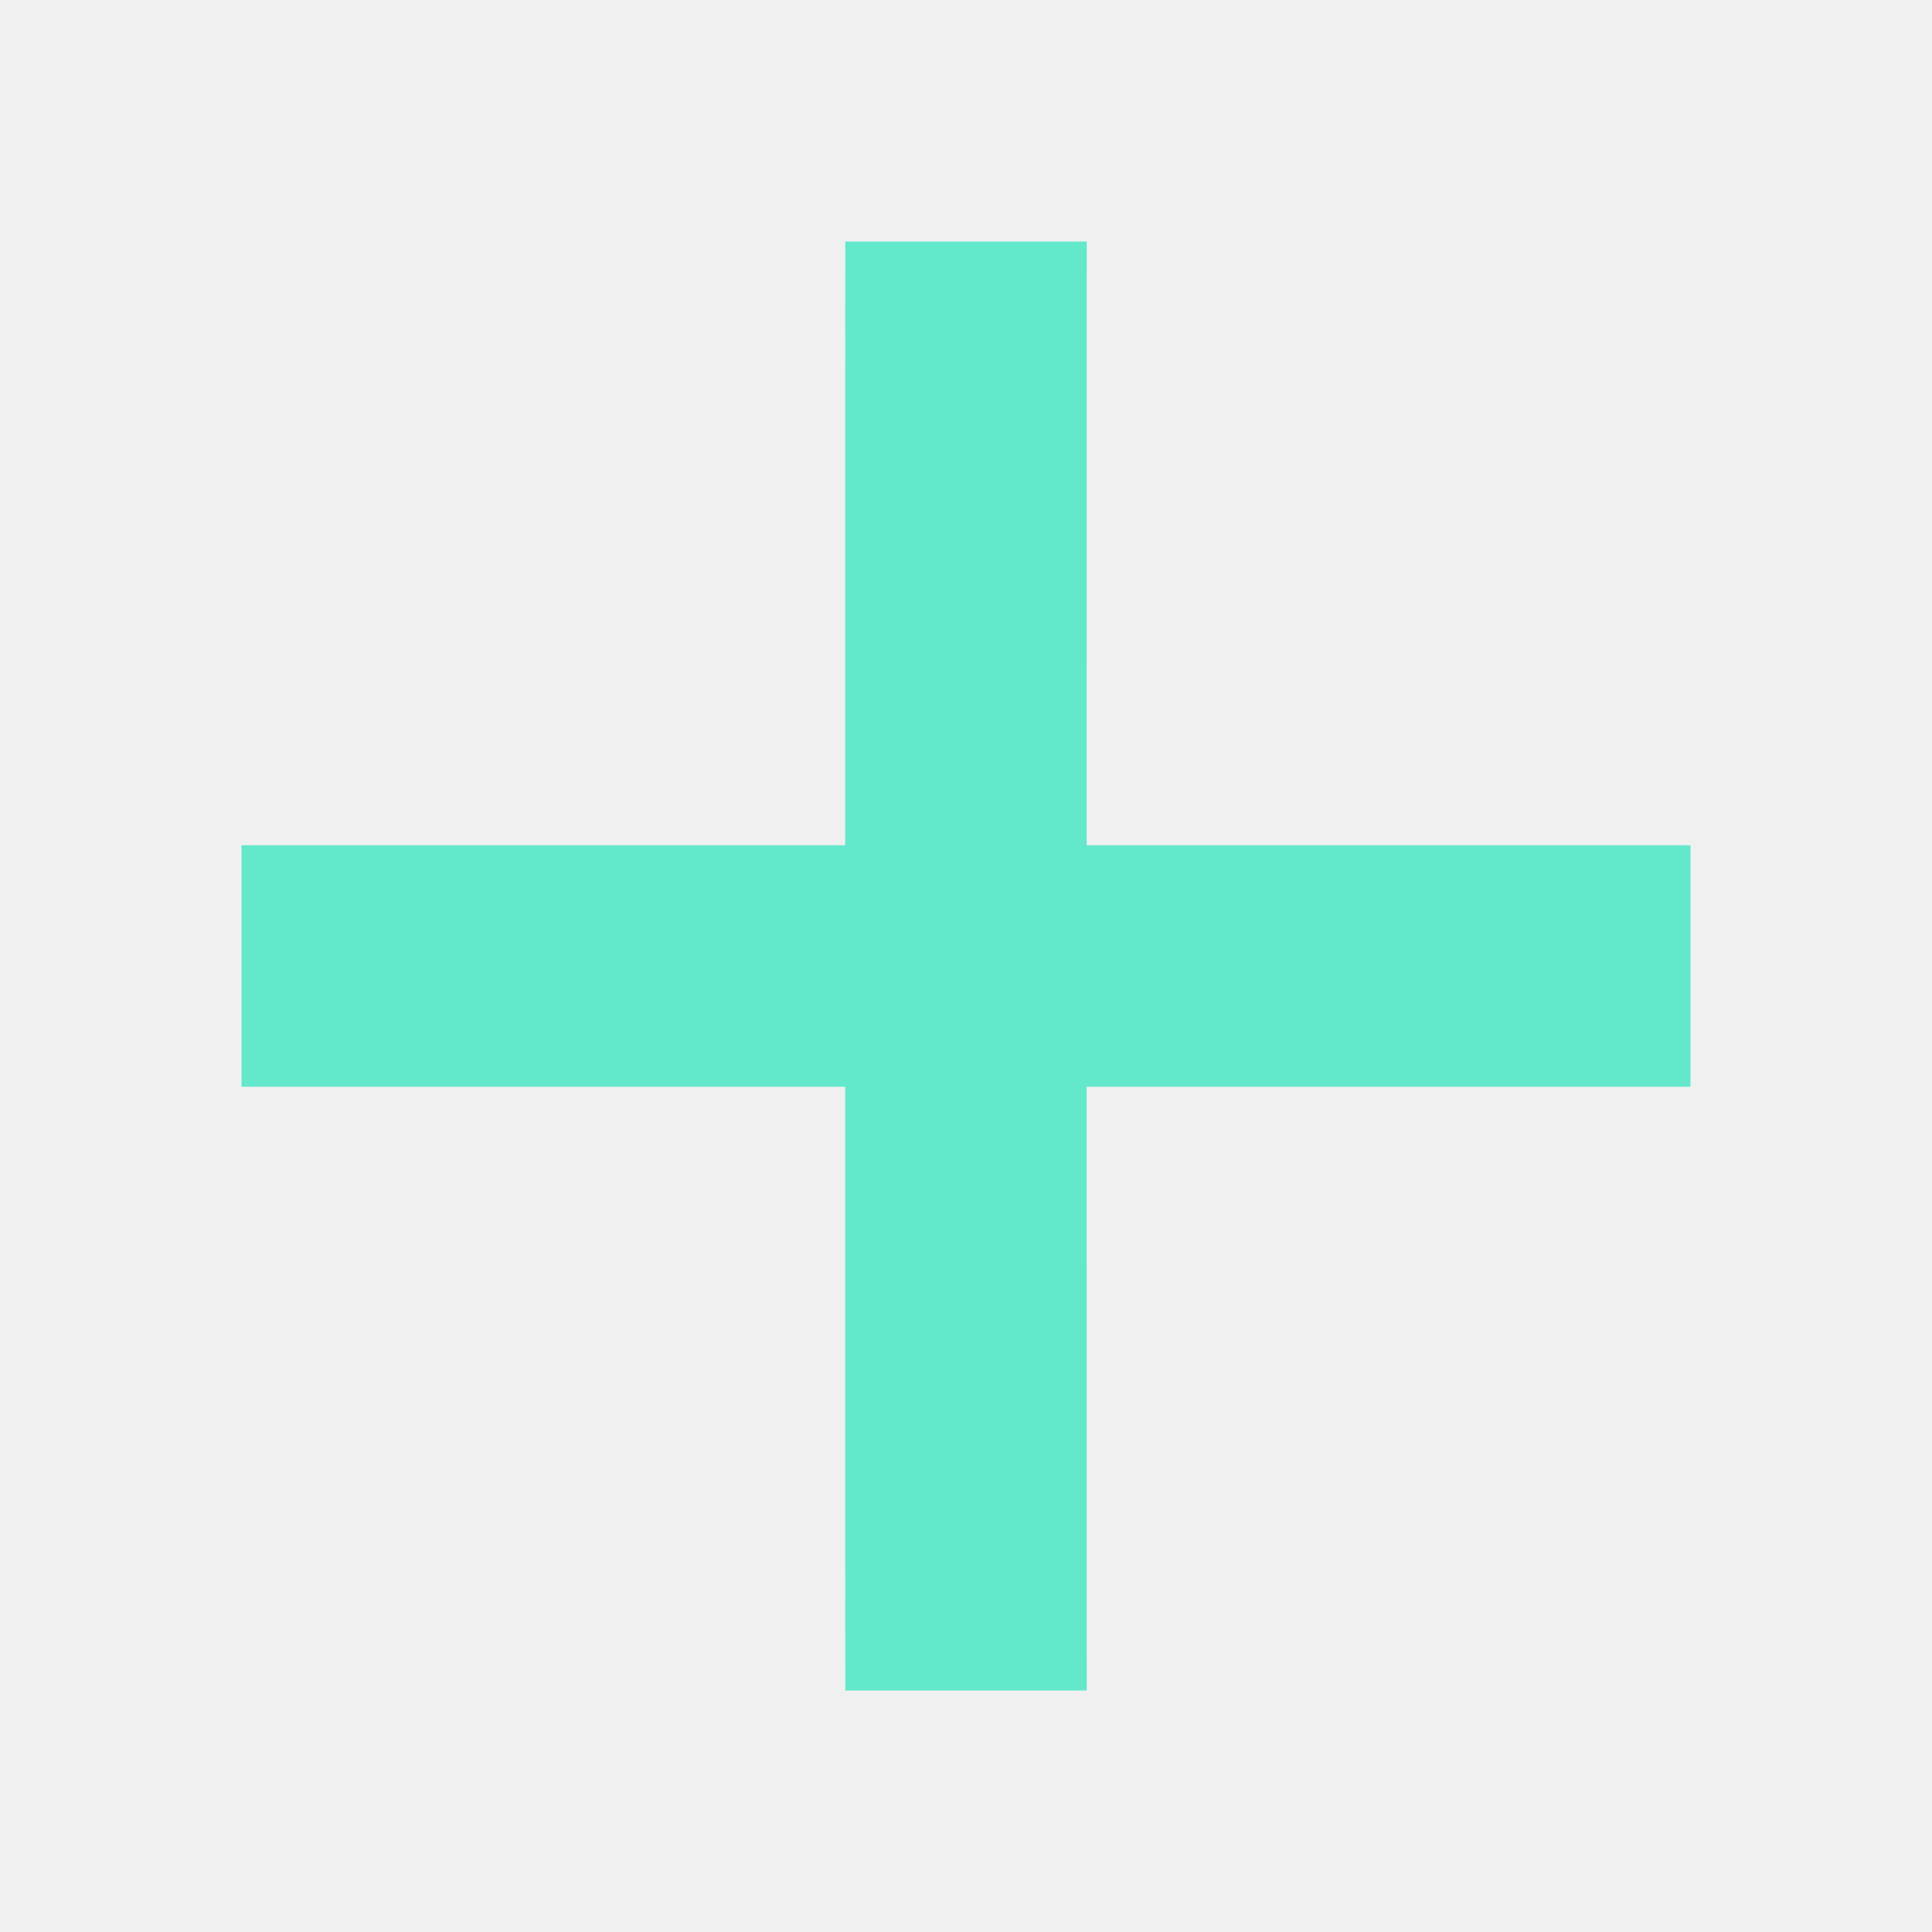
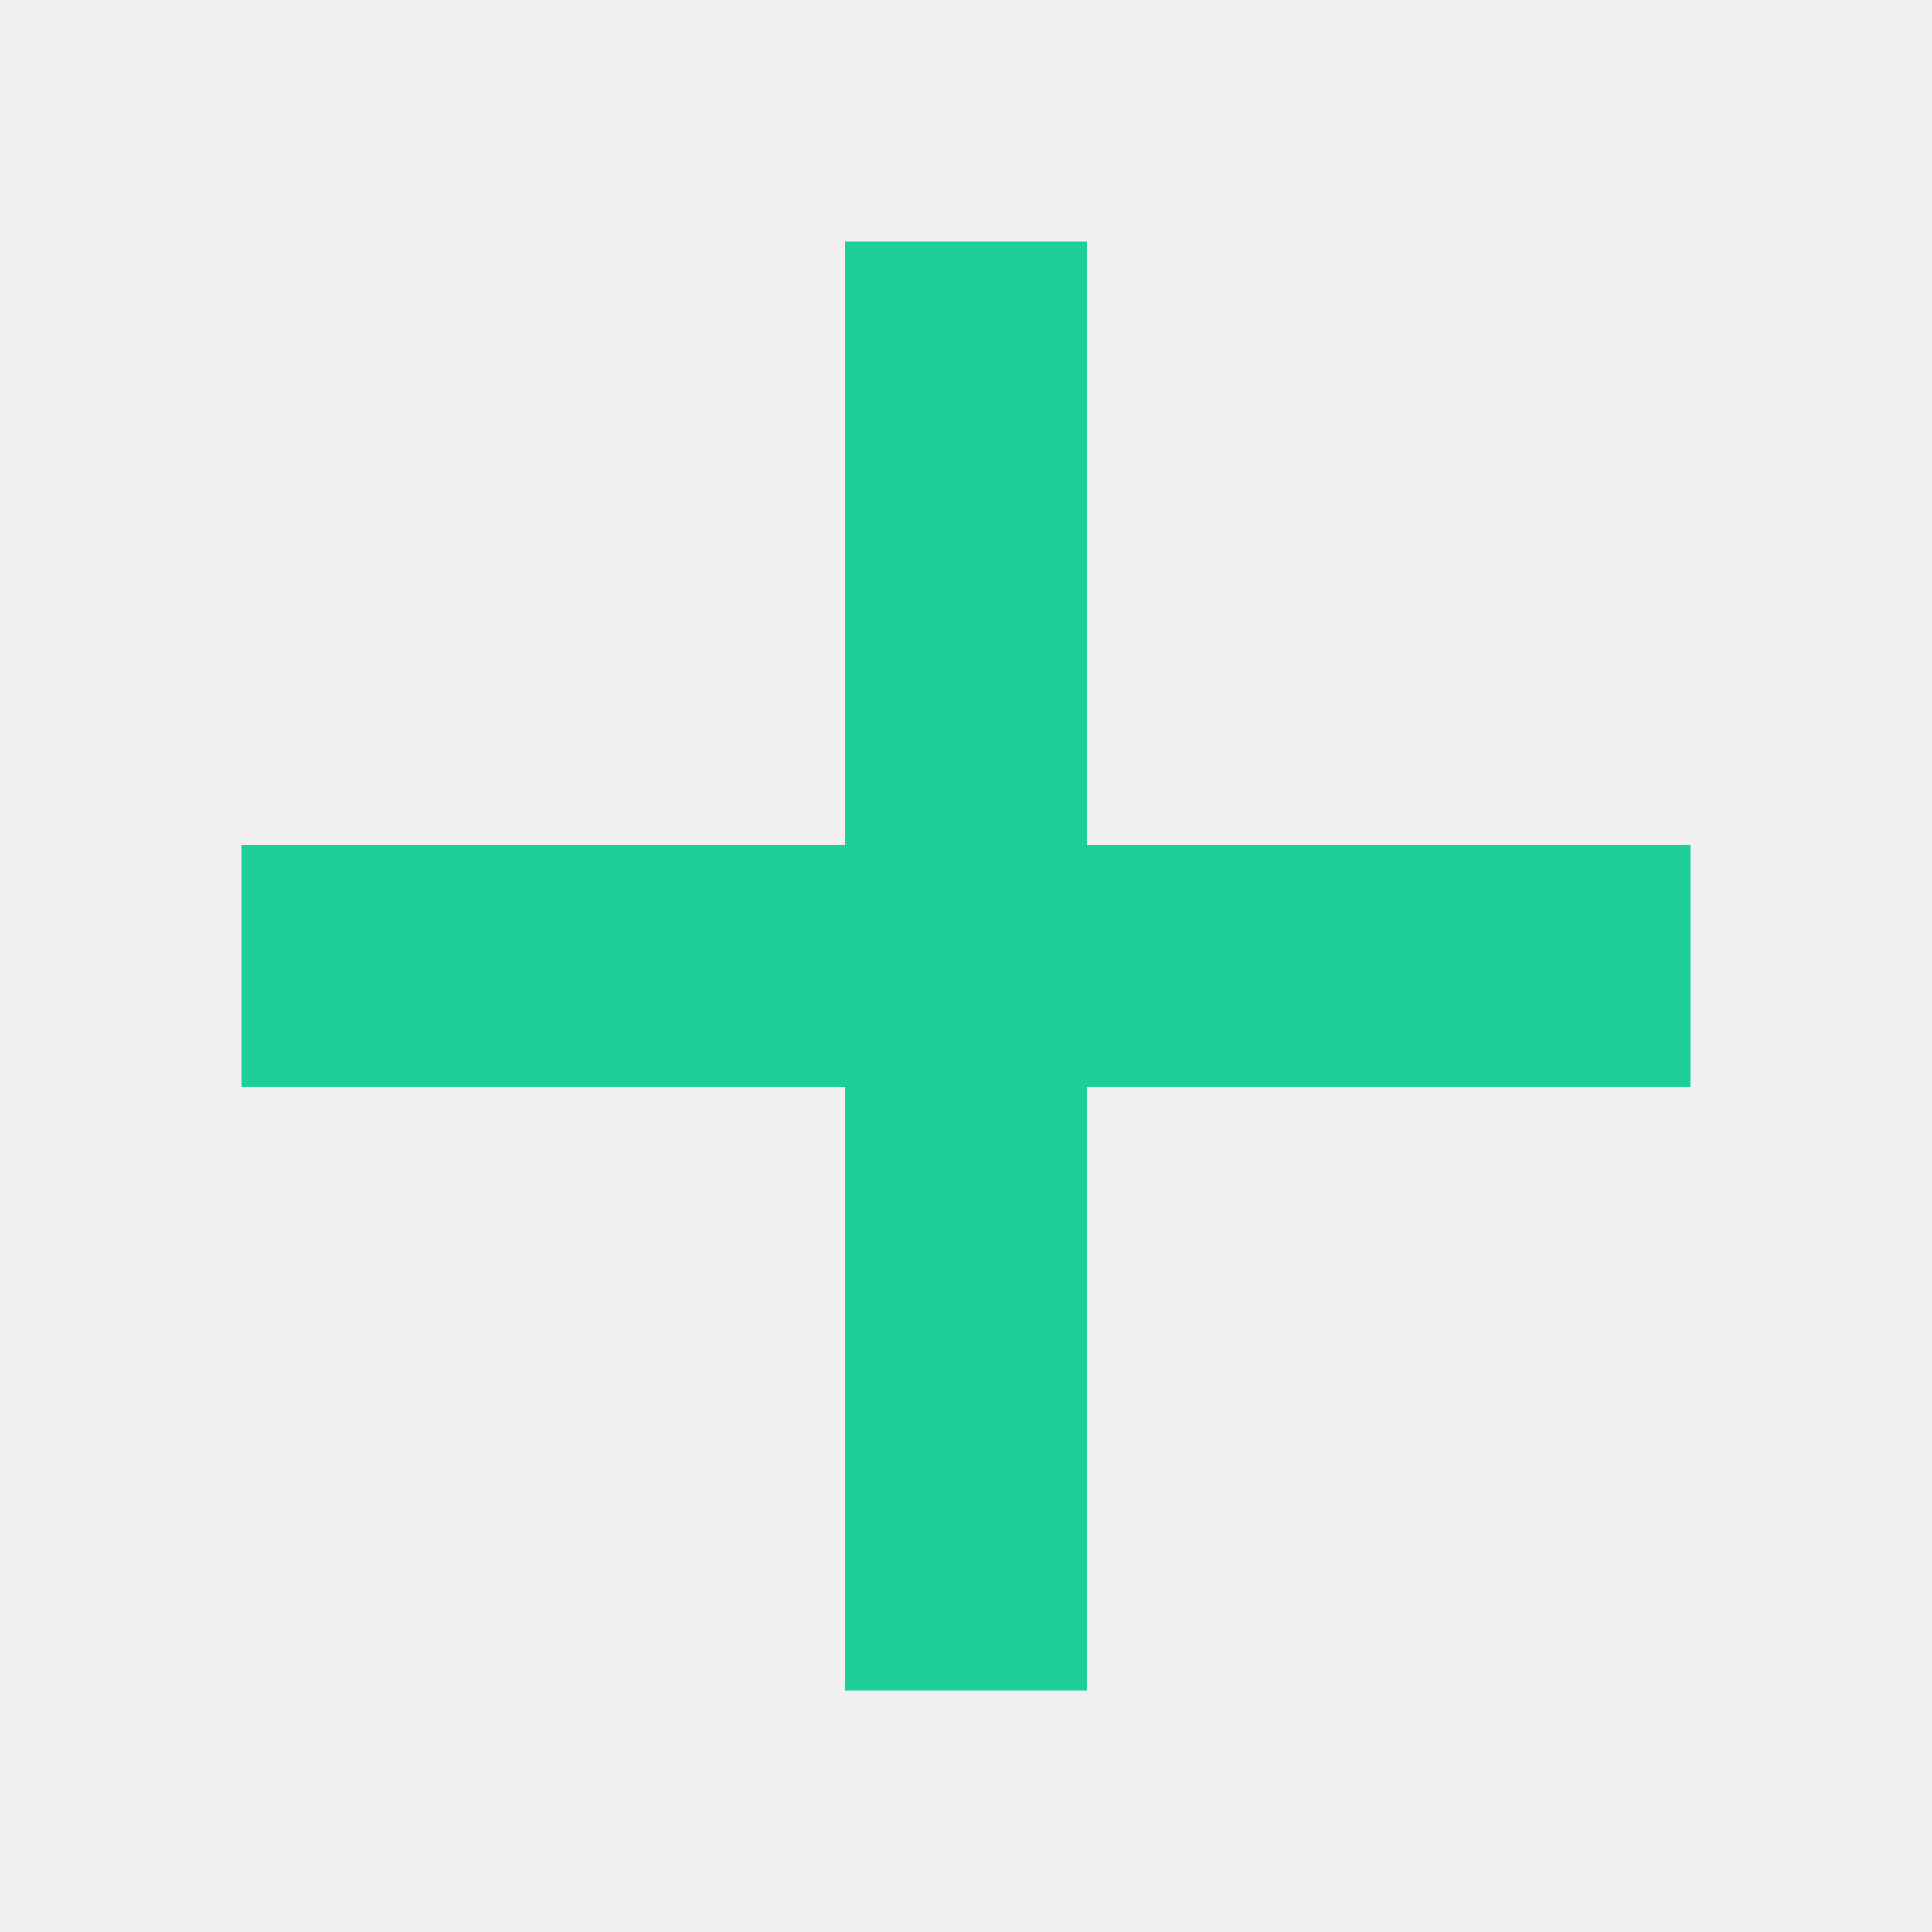
<svg xmlns="http://www.w3.org/2000/svg" width="32" height="32" viewBox="0 0 32 32">
  <defs>
    <filter id="iamg4g57ca">
      <feColorMatrix in="SourceGraphic" values="0 0 0 0 0.125 0 0 0 0 0.808 0 0 0 0 0.604 0 0 0 1 0" />
    </filter>
  </defs>
-   <g fill="none" fill-rule="evenodd" filter="url(#iamg4g57ca)" transform="translate(-119 -46)">
-     <path fill="#FFF" fill-rule="nonzero" d="M137 50l-.001 10H147v4h-10.001L137 74h-4l-.001-10H123v-4h9.999L133 50h4z" />
+   <g fill="#20ce9a" fill-rule="evenodd" transform="translate(-119 -46)">
+     <path fill="#20ce9a" fill-rule="nonzero" d="M137 50l-.001 10H147v4h-10.001L137 74h-4l-.001-10H123v-4h9.999L133 50h4z" />
  </g>
</svg>
